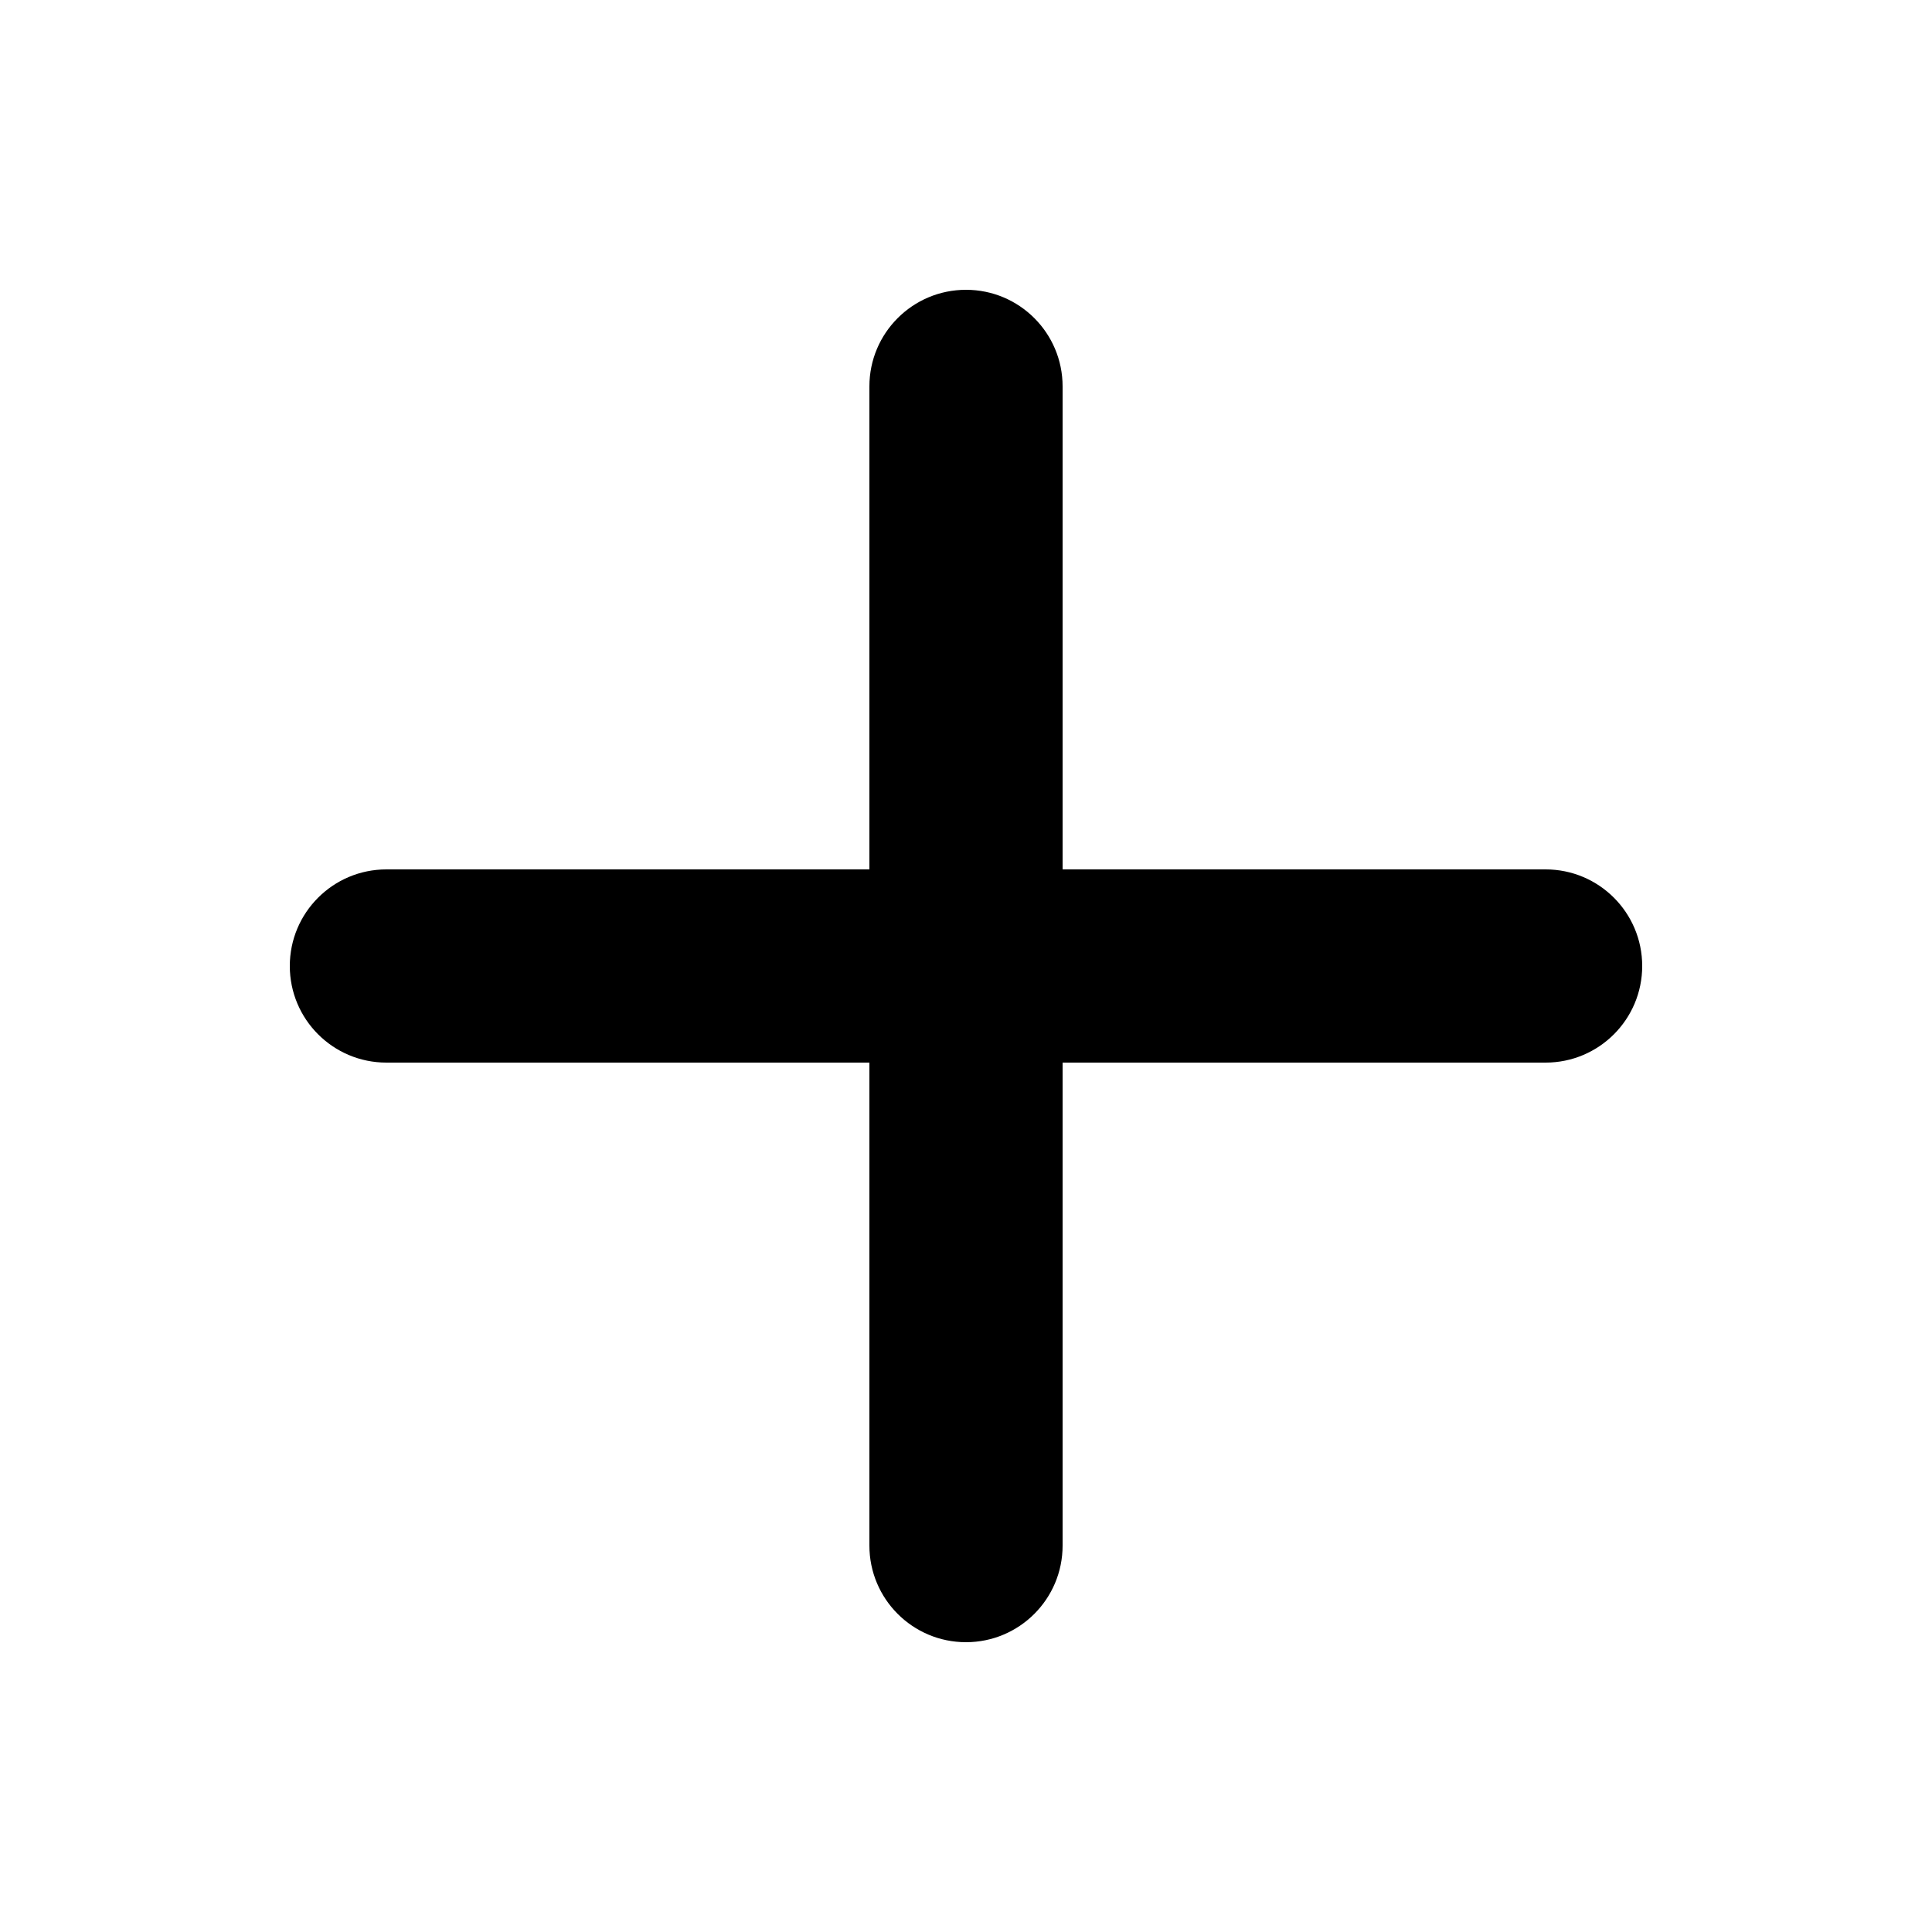
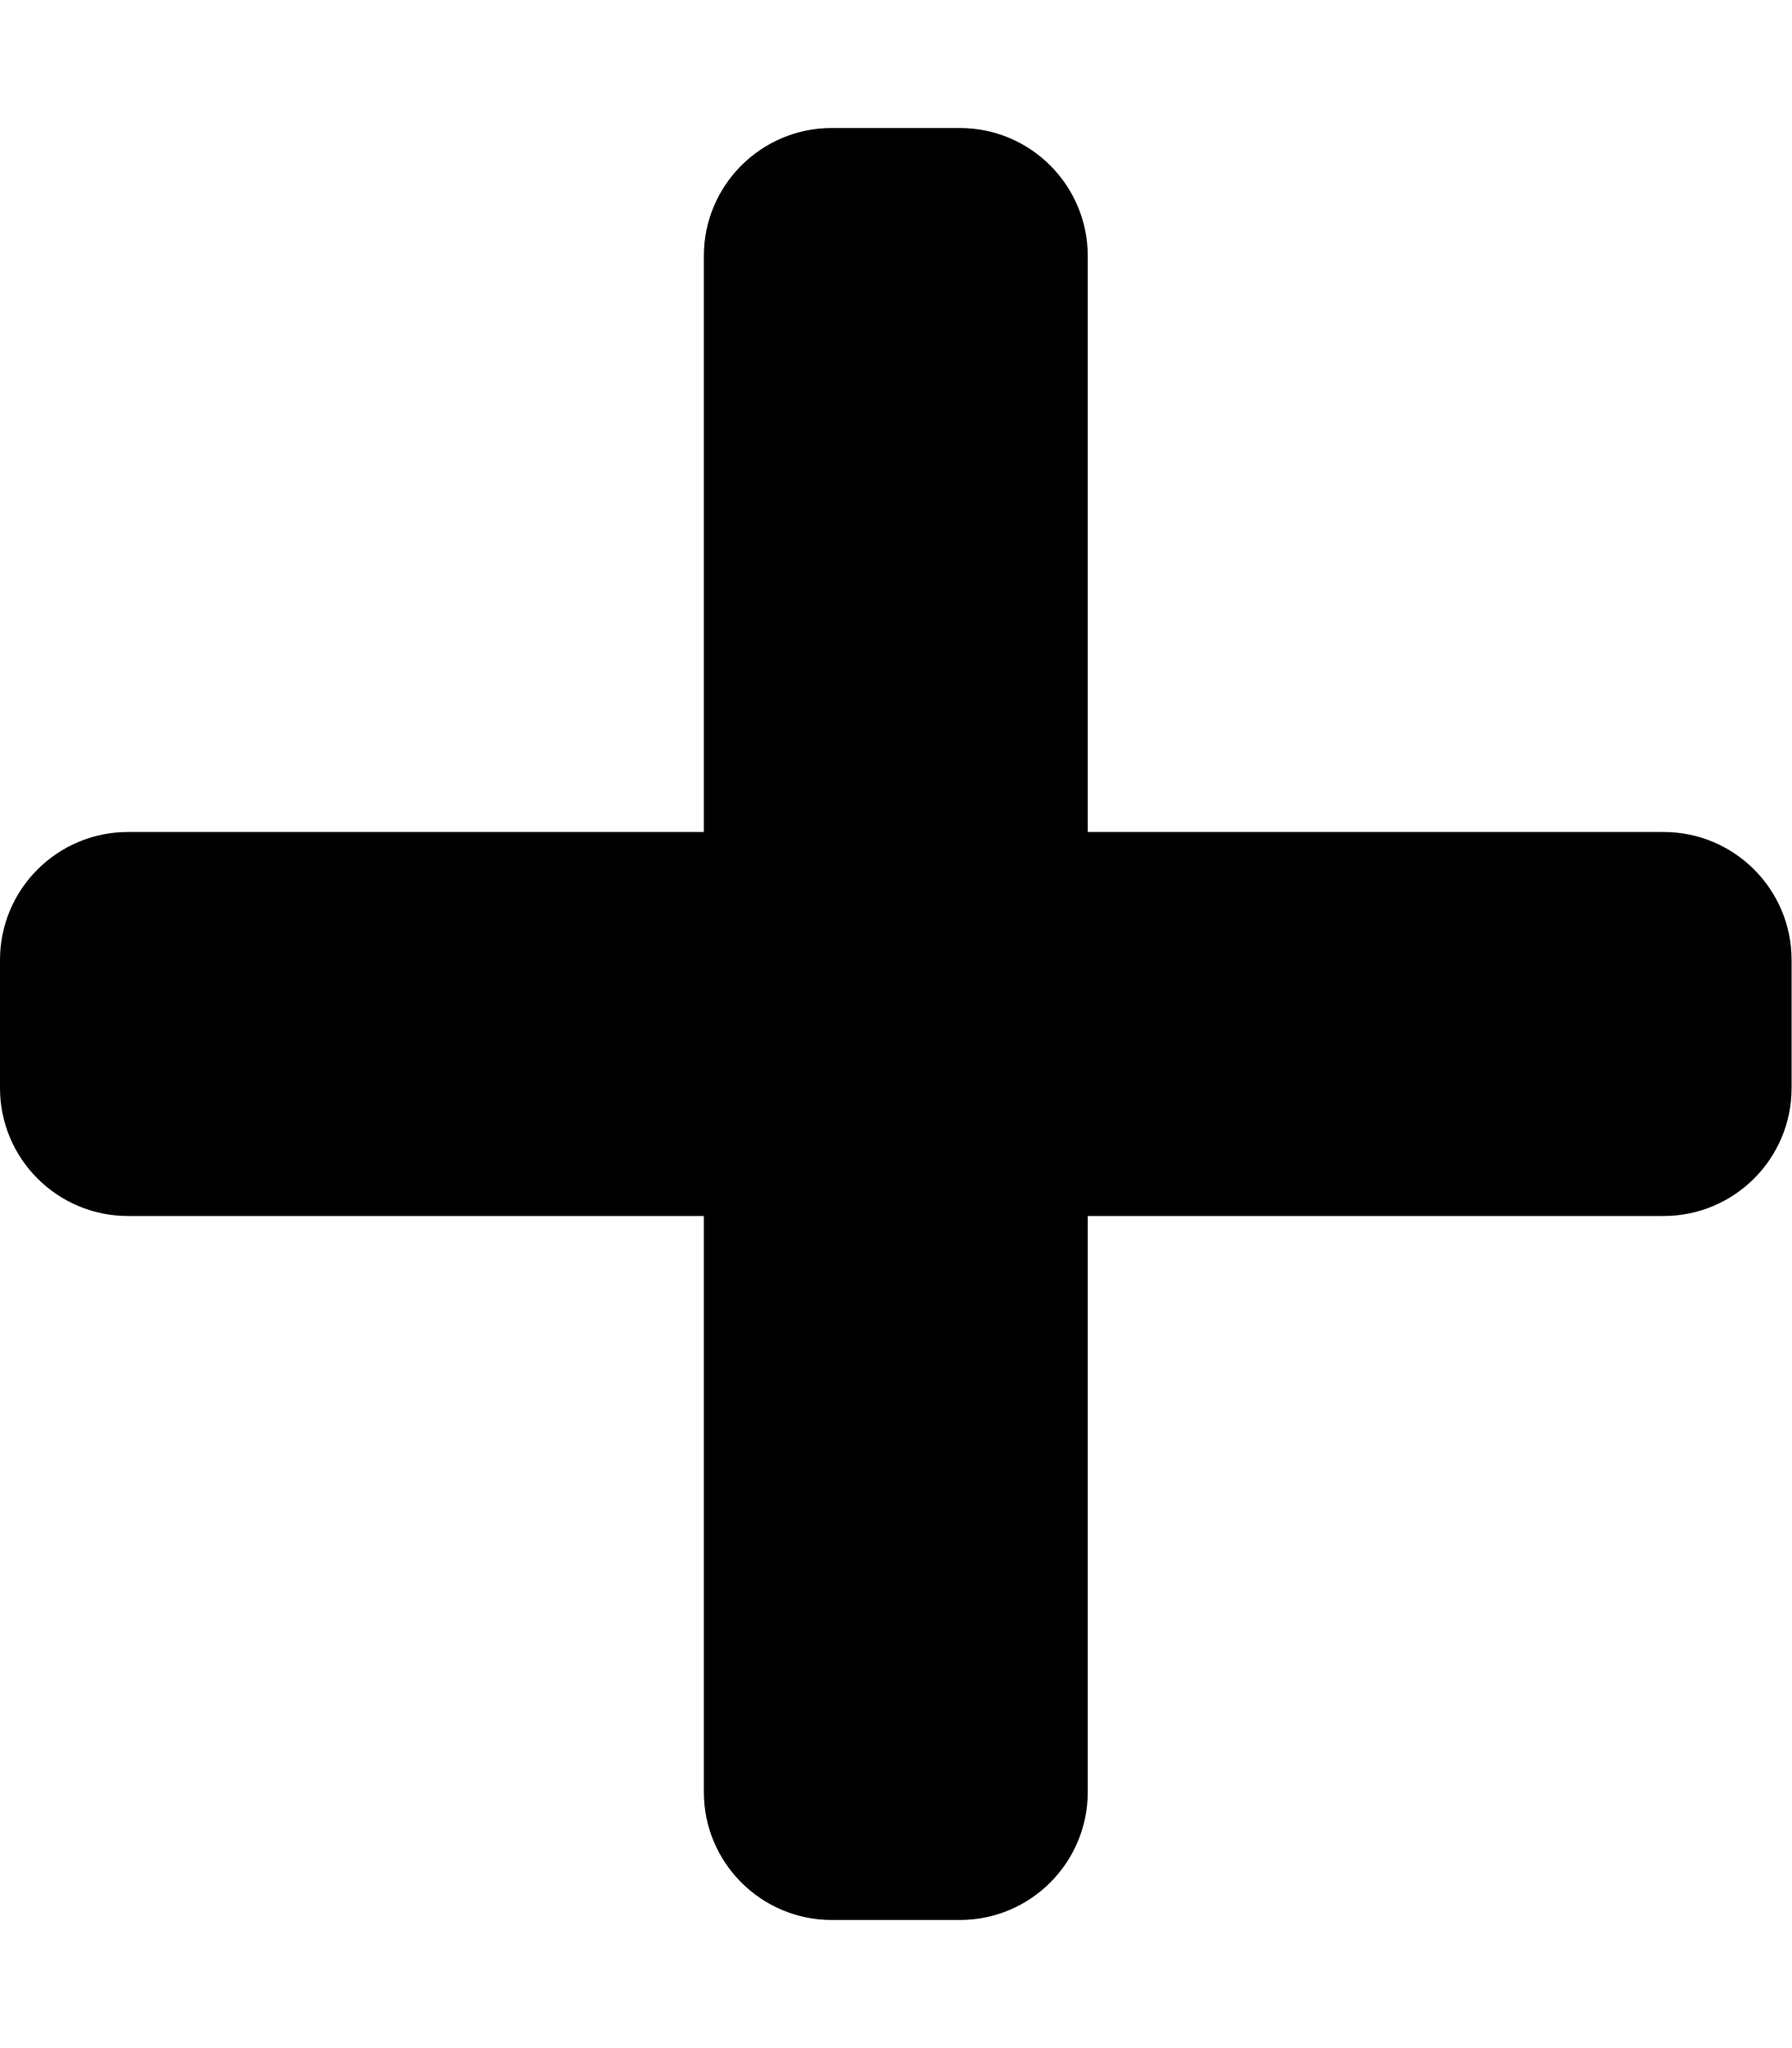
- <svg xmlns="http://www.w3.org/2000/svg" viewBox="0 0 20 20" fill="currentColor" aria-hidden="true">
-   <path fill-rule="evenodd" d="M10 3a1 1 0 011 1v5h5a1 1 0 110 2h-5v5a1 1 0 11-2 0v-5H4a1 1 0 110-2h5V4a1 1 0 011-1z" clip-rule="evenodd" />
+ <svg xmlns="http://www.w3.org/2000/svg" viewBox="0 0 448 512" fill="currentColor" aria-hidden="true">
+   <path d="M416 208H272V64c0-17.67-14.33-32-32-32h-32c-17.67 0-32 14.33-32 32v144H32c-17.67 0-32 14.33-32 32v32c0 17.67 14.33 32 32 32h144v144c0 17.67 14.33 32 32 32h32c17.67 0 32-14.33 32-32V304h144c17.67 0 32-14.33 32-32v-32c0-17.67-14.33-32-32-32z" />
</svg>
